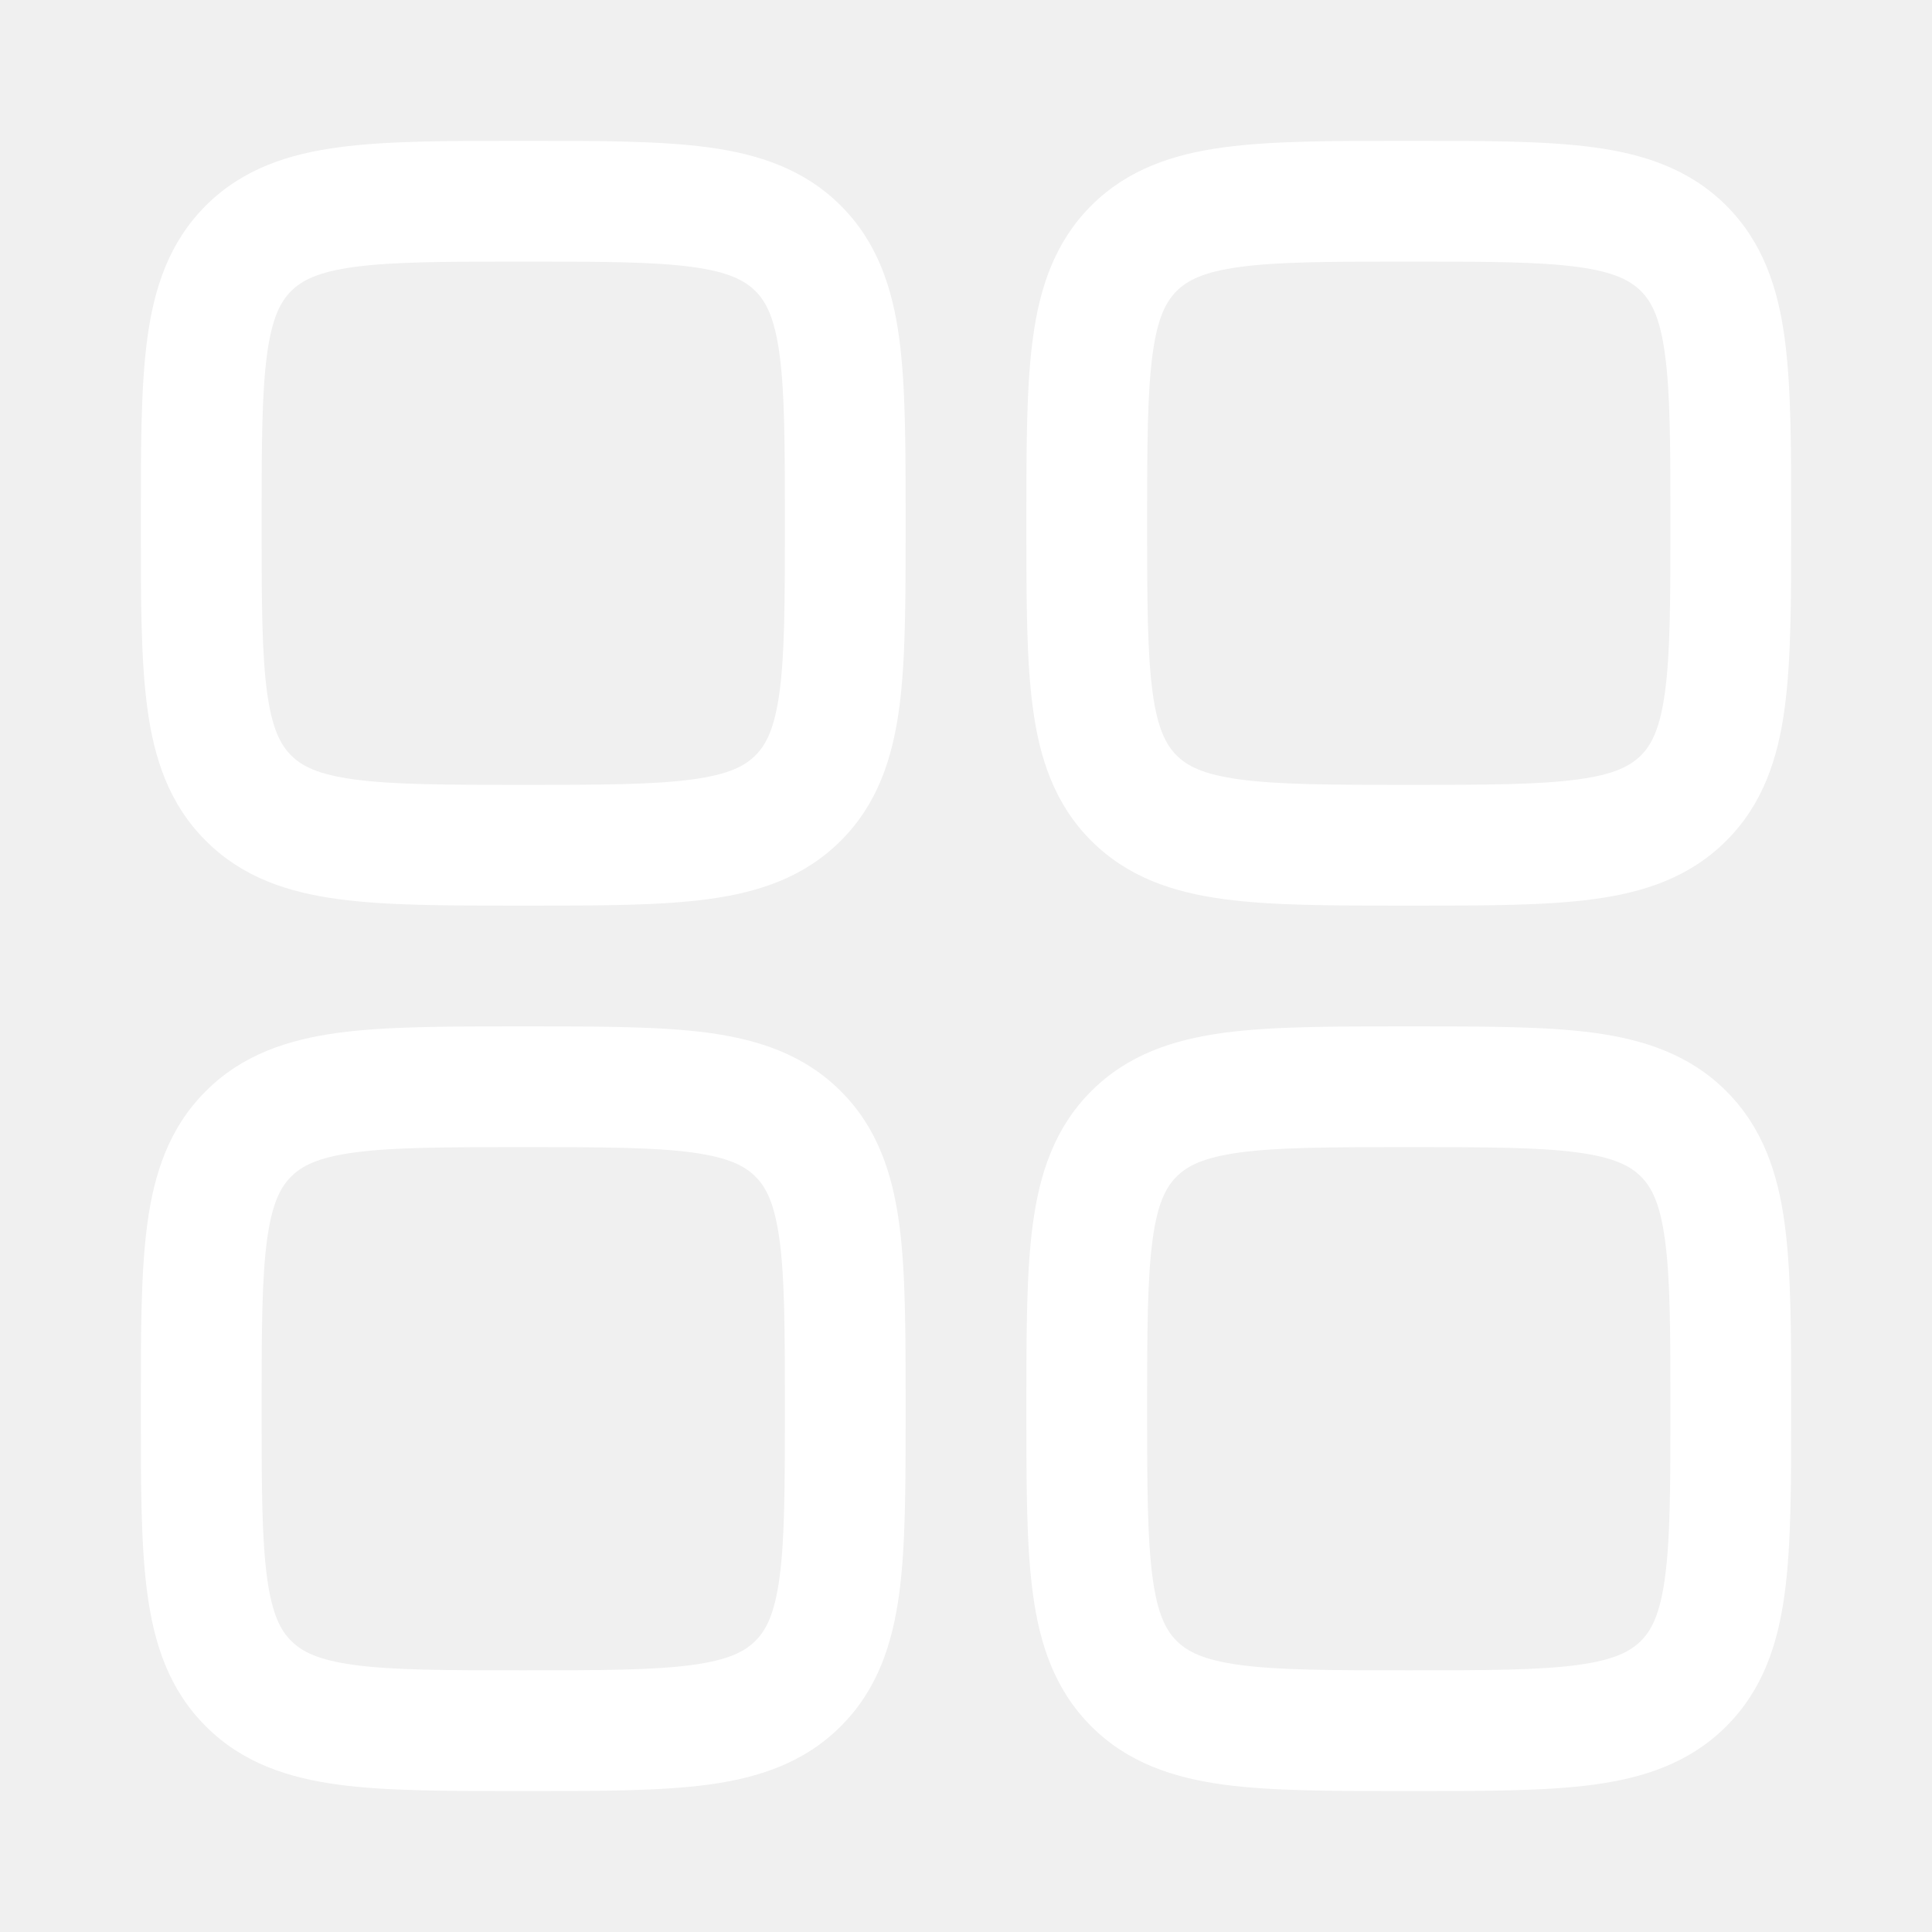
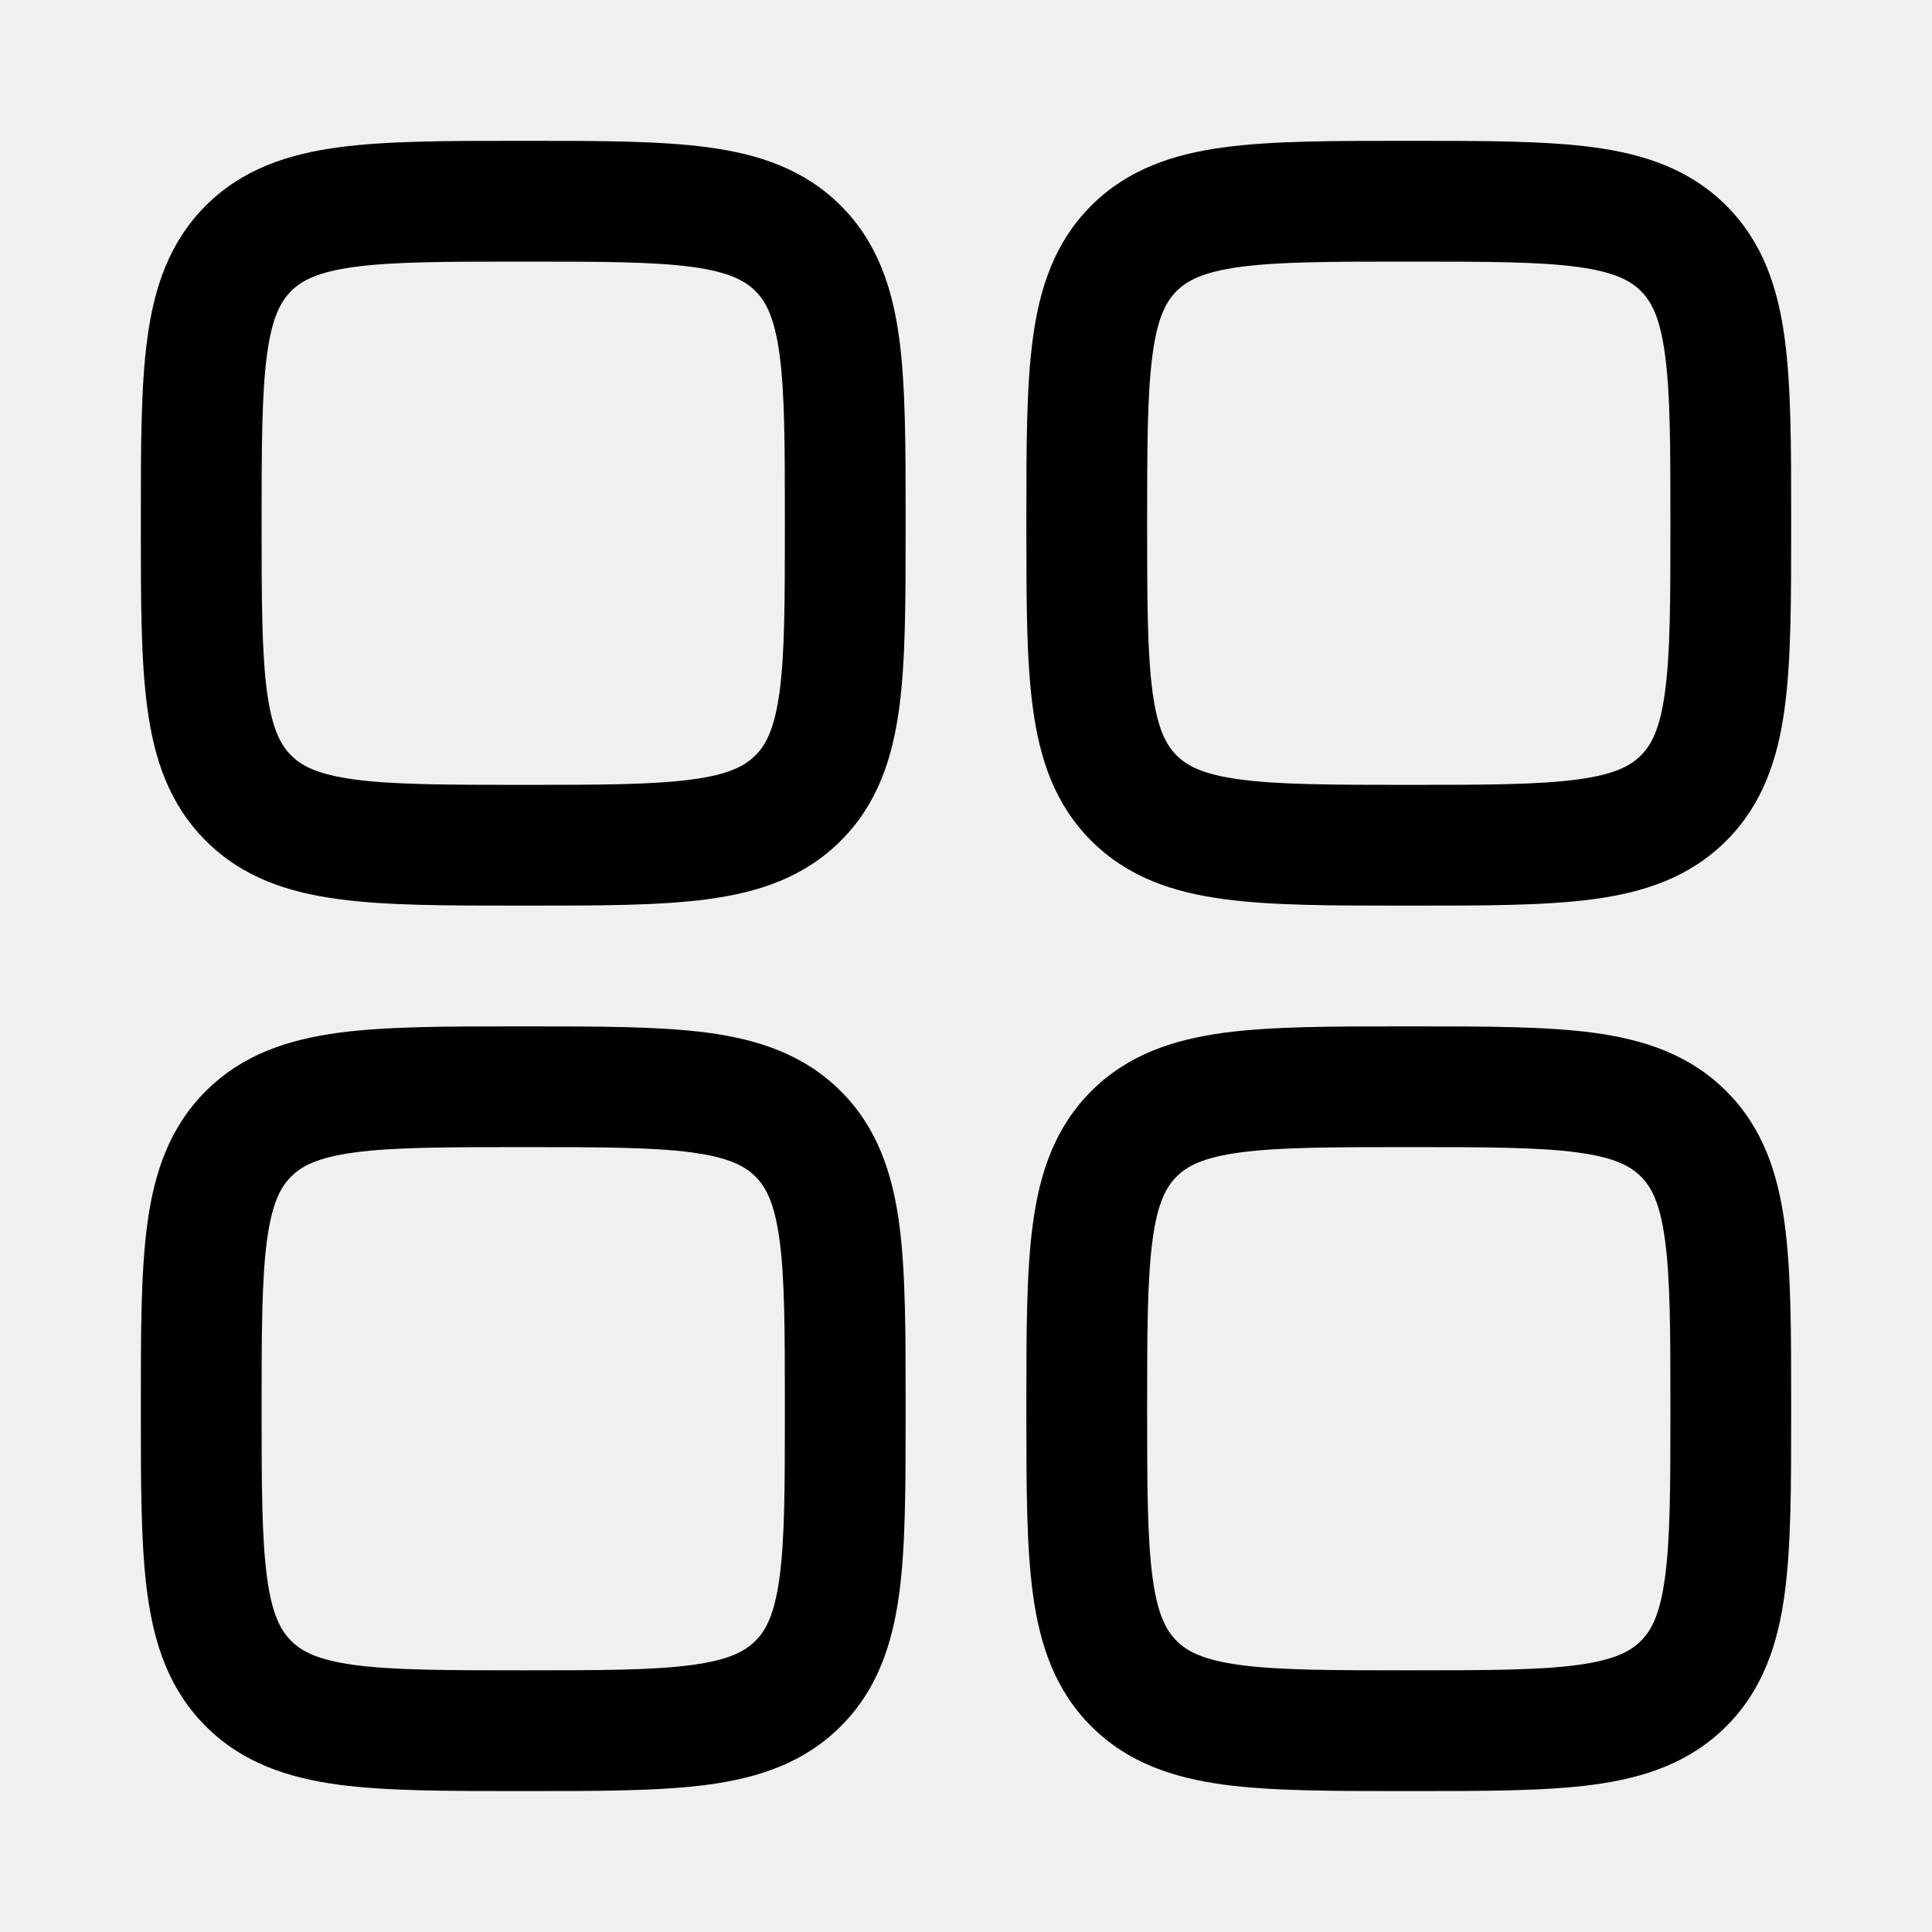
- <svg xmlns="http://www.w3.org/2000/svg" width="20" height="20" viewBox="0 0 20 20" fill="white">
+ <svg xmlns="http://www.w3.org/2000/svg" width="20" height="20" viewBox="0 0 20 20">
  <path fill-rule="evenodd" clip-rule="evenodd" d="M5.373 1.458C4.625 1.458 4 1.458 3.505 1.525C2.982 1.595 2.509 1.75 2.13 2.129C1.75 2.509 1.595 2.981 1.525 3.504C1.458 4 1.458 4.624 1.458 5.373V5.46C1.458 6.208 1.458 6.833 1.525 7.328C1.595 7.852 1.75 8.324 2.13 8.703C2.509 9.083 2.982 9.238 3.505 9.308C4 9.375 4.625 9.375 5.373 9.375H5.46C6.209 9.375 6.833 9.375 7.329 9.308C7.852 9.238 8.324 9.083 8.704 8.703C9.084 8.324 9.238 7.852 9.309 7.328C9.375 6.833 9.375 6.208 9.375 5.46V5.373C9.375 4.624 9.375 4 9.309 3.504C9.238 2.981 9.084 2.509 8.704 2.129C8.324 1.75 7.852 1.595 7.329 1.525C6.833 1.458 6.209 1.458 5.46 1.458H5.373ZM3.014 3.013C3.122 2.905 3.287 2.815 3.671 2.763C4.074 2.709 4.613 2.708 5.417 2.708C6.22 2.708 6.76 2.709 7.162 2.763C7.547 2.815 7.711 2.905 7.82 3.013C7.929 3.122 8.018 3.286 8.07 3.671C8.124 4.073 8.125 4.613 8.125 5.416C8.125 6.22 8.124 6.759 8.07 7.162C8.018 7.546 7.929 7.711 7.82 7.82C7.711 7.928 7.547 8.018 7.162 8.069C6.76 8.123 6.22 8.125 5.417 8.125C4.613 8.125 4.074 8.123 3.671 8.069C3.287 8.018 3.122 7.928 3.014 7.82C2.905 7.711 2.816 7.546 2.764 7.162C2.71 6.759 2.708 6.22 2.708 5.416C2.708 4.613 2.71 4.073 2.764 3.671C2.816 3.286 2.905 3.122 3.014 3.013Z" />
  <path fill-rule="evenodd" clip-rule="evenodd" d="M14.54 10.625C13.791 10.625 13.167 10.625 12.671 10.691C12.148 10.762 11.676 10.916 11.296 11.296C10.917 11.675 10.762 12.148 10.692 12.671C10.625 13.167 10.625 13.791 10.625 14.54V14.626C10.625 15.375 10.625 15.999 10.692 16.495C10.762 17.018 10.917 17.491 11.296 17.87C11.676 18.25 12.148 18.404 12.671 18.475C13.167 18.541 13.791 18.541 14.54 18.541H14.627C15.376 18.541 16 18.541 16.496 18.475C17.019 18.404 17.491 18.25 17.871 17.87C18.25 17.491 18.405 17.018 18.475 16.495C18.542 15.999 18.542 15.375 18.542 14.626V14.54C18.542 13.791 18.542 13.167 18.475 12.671C18.405 12.148 18.25 11.675 17.871 11.296C17.491 10.916 17.019 10.762 16.496 10.691C16 10.625 15.376 10.625 14.627 10.625H14.54ZM12.18 12.18C12.289 12.071 12.453 11.982 12.838 11.93C13.241 11.876 13.78 11.875 14.584 11.875C15.387 11.875 15.927 11.876 16.329 11.93C16.714 11.982 16.878 12.071 16.987 12.18C17.095 12.288 17.185 12.453 17.236 12.838C17.291 13.24 17.292 13.78 17.292 14.583C17.292 15.386 17.291 15.926 17.236 16.328C17.185 16.713 17.095 16.878 16.987 16.986C16.878 17.095 16.714 17.184 16.329 17.236C15.927 17.29 15.387 17.291 14.584 17.291C13.78 17.291 13.241 17.29 12.838 17.236C12.453 17.184 12.289 17.095 12.18 16.986C12.072 16.878 11.982 16.713 11.931 16.328C11.877 15.926 11.875 15.386 11.875 14.583C11.875 13.78 11.877 13.24 11.931 12.838C11.982 12.453 12.072 12.288 12.18 12.18Z" />
  <path fill-rule="evenodd" clip-rule="evenodd" d="M5.373 10.625H5.46C6.209 10.625 6.833 10.625 7.329 10.691C7.852 10.762 8.324 10.916 8.704 11.296C9.084 11.675 9.238 12.148 9.309 12.671C9.375 13.167 9.375 13.791 9.375 14.54V14.626C9.375 15.375 9.375 15.999 9.309 16.495C9.238 17.018 9.084 17.491 8.704 17.87C8.324 18.25 7.852 18.404 7.329 18.475C6.833 18.541 6.209 18.541 5.46 18.541H5.373C4.625 18.541 4 18.541 3.505 18.475C2.982 18.404 2.509 18.25 2.13 17.87C1.75 17.491 1.595 17.018 1.525 16.495C1.458 15.999 1.458 15.375 1.458 14.626V14.54C1.458 13.791 1.458 13.167 1.525 12.671C1.595 12.148 1.75 11.675 2.13 11.296C2.509 10.916 2.982 10.762 3.505 10.691C4 10.625 4.625 10.625 5.373 10.625ZM3.671 11.93C3.287 11.982 3.122 12.071 3.014 12.18C2.905 12.288 2.816 12.453 2.764 12.838C2.71 13.24 2.708 13.78 2.708 14.583C2.708 15.386 2.71 15.926 2.764 16.328C2.816 16.713 2.905 16.878 3.014 16.986C3.122 17.095 3.287 17.184 3.671 17.236C4.074 17.29 4.613 17.291 5.417 17.291C6.22 17.291 6.76 17.29 7.162 17.236C7.547 17.184 7.711 17.095 7.82 16.986C7.929 16.878 8.018 16.713 8.07 16.328C8.124 15.926 8.125 15.386 8.125 14.583C8.125 13.78 8.124 13.24 8.07 12.838C8.018 12.453 7.929 12.288 7.82 12.18C7.711 12.071 7.547 11.982 7.162 11.93C6.76 11.876 6.22 11.875 5.417 11.875C4.613 11.875 4.074 11.876 3.671 11.93Z" />
  <path fill-rule="evenodd" clip-rule="evenodd" d="M14.54 1.458C13.791 1.458 13.167 1.458 12.671 1.525C12.148 1.595 11.676 1.75 11.296 2.129C10.917 2.509 10.762 2.981 10.692 3.504C10.625 4 10.625 4.624 10.625 5.373V5.46C10.625 6.208 10.625 6.833 10.692 7.328C10.762 7.852 10.917 8.324 11.296 8.703C11.676 9.083 12.148 9.238 12.671 9.308C13.167 9.375 13.791 9.375 14.54 9.375H14.627C15.376 9.375 16 9.375 16.496 9.308C17.019 9.238 17.491 9.083 17.871 8.703C18.25 8.324 18.405 7.852 18.475 7.328C18.542 6.833 18.542 6.208 18.542 5.46V5.373C18.542 4.624 18.542 4 18.475 3.504C18.405 2.981 18.25 2.509 17.871 2.129C17.491 1.75 17.019 1.595 16.496 1.525C16 1.458 15.376 1.458 14.627 1.458H14.54ZM12.18 3.013C12.289 2.905 12.453 2.815 12.838 2.763C13.241 2.709 13.78 2.708 14.584 2.708C15.387 2.708 15.927 2.709 16.329 2.763C16.714 2.815 16.878 2.905 16.987 3.013C17.095 3.122 17.185 3.286 17.236 3.671C17.291 4.073 17.292 4.613 17.292 5.416C17.292 6.22 17.291 6.759 17.236 7.162C17.185 7.546 17.095 7.711 16.987 7.82C16.878 7.928 16.714 8.018 16.329 8.069C15.927 8.123 15.387 8.125 14.584 8.125C13.78 8.125 13.241 8.123 12.838 8.069C12.453 8.018 12.289 7.928 12.18 7.82C12.072 7.711 11.982 7.546 11.931 7.162C11.877 6.759 11.875 6.22 11.875 5.416C11.875 4.613 11.877 4.073 11.931 3.671C11.982 3.286 12.072 3.122 12.18 3.013Z" />
</svg>
